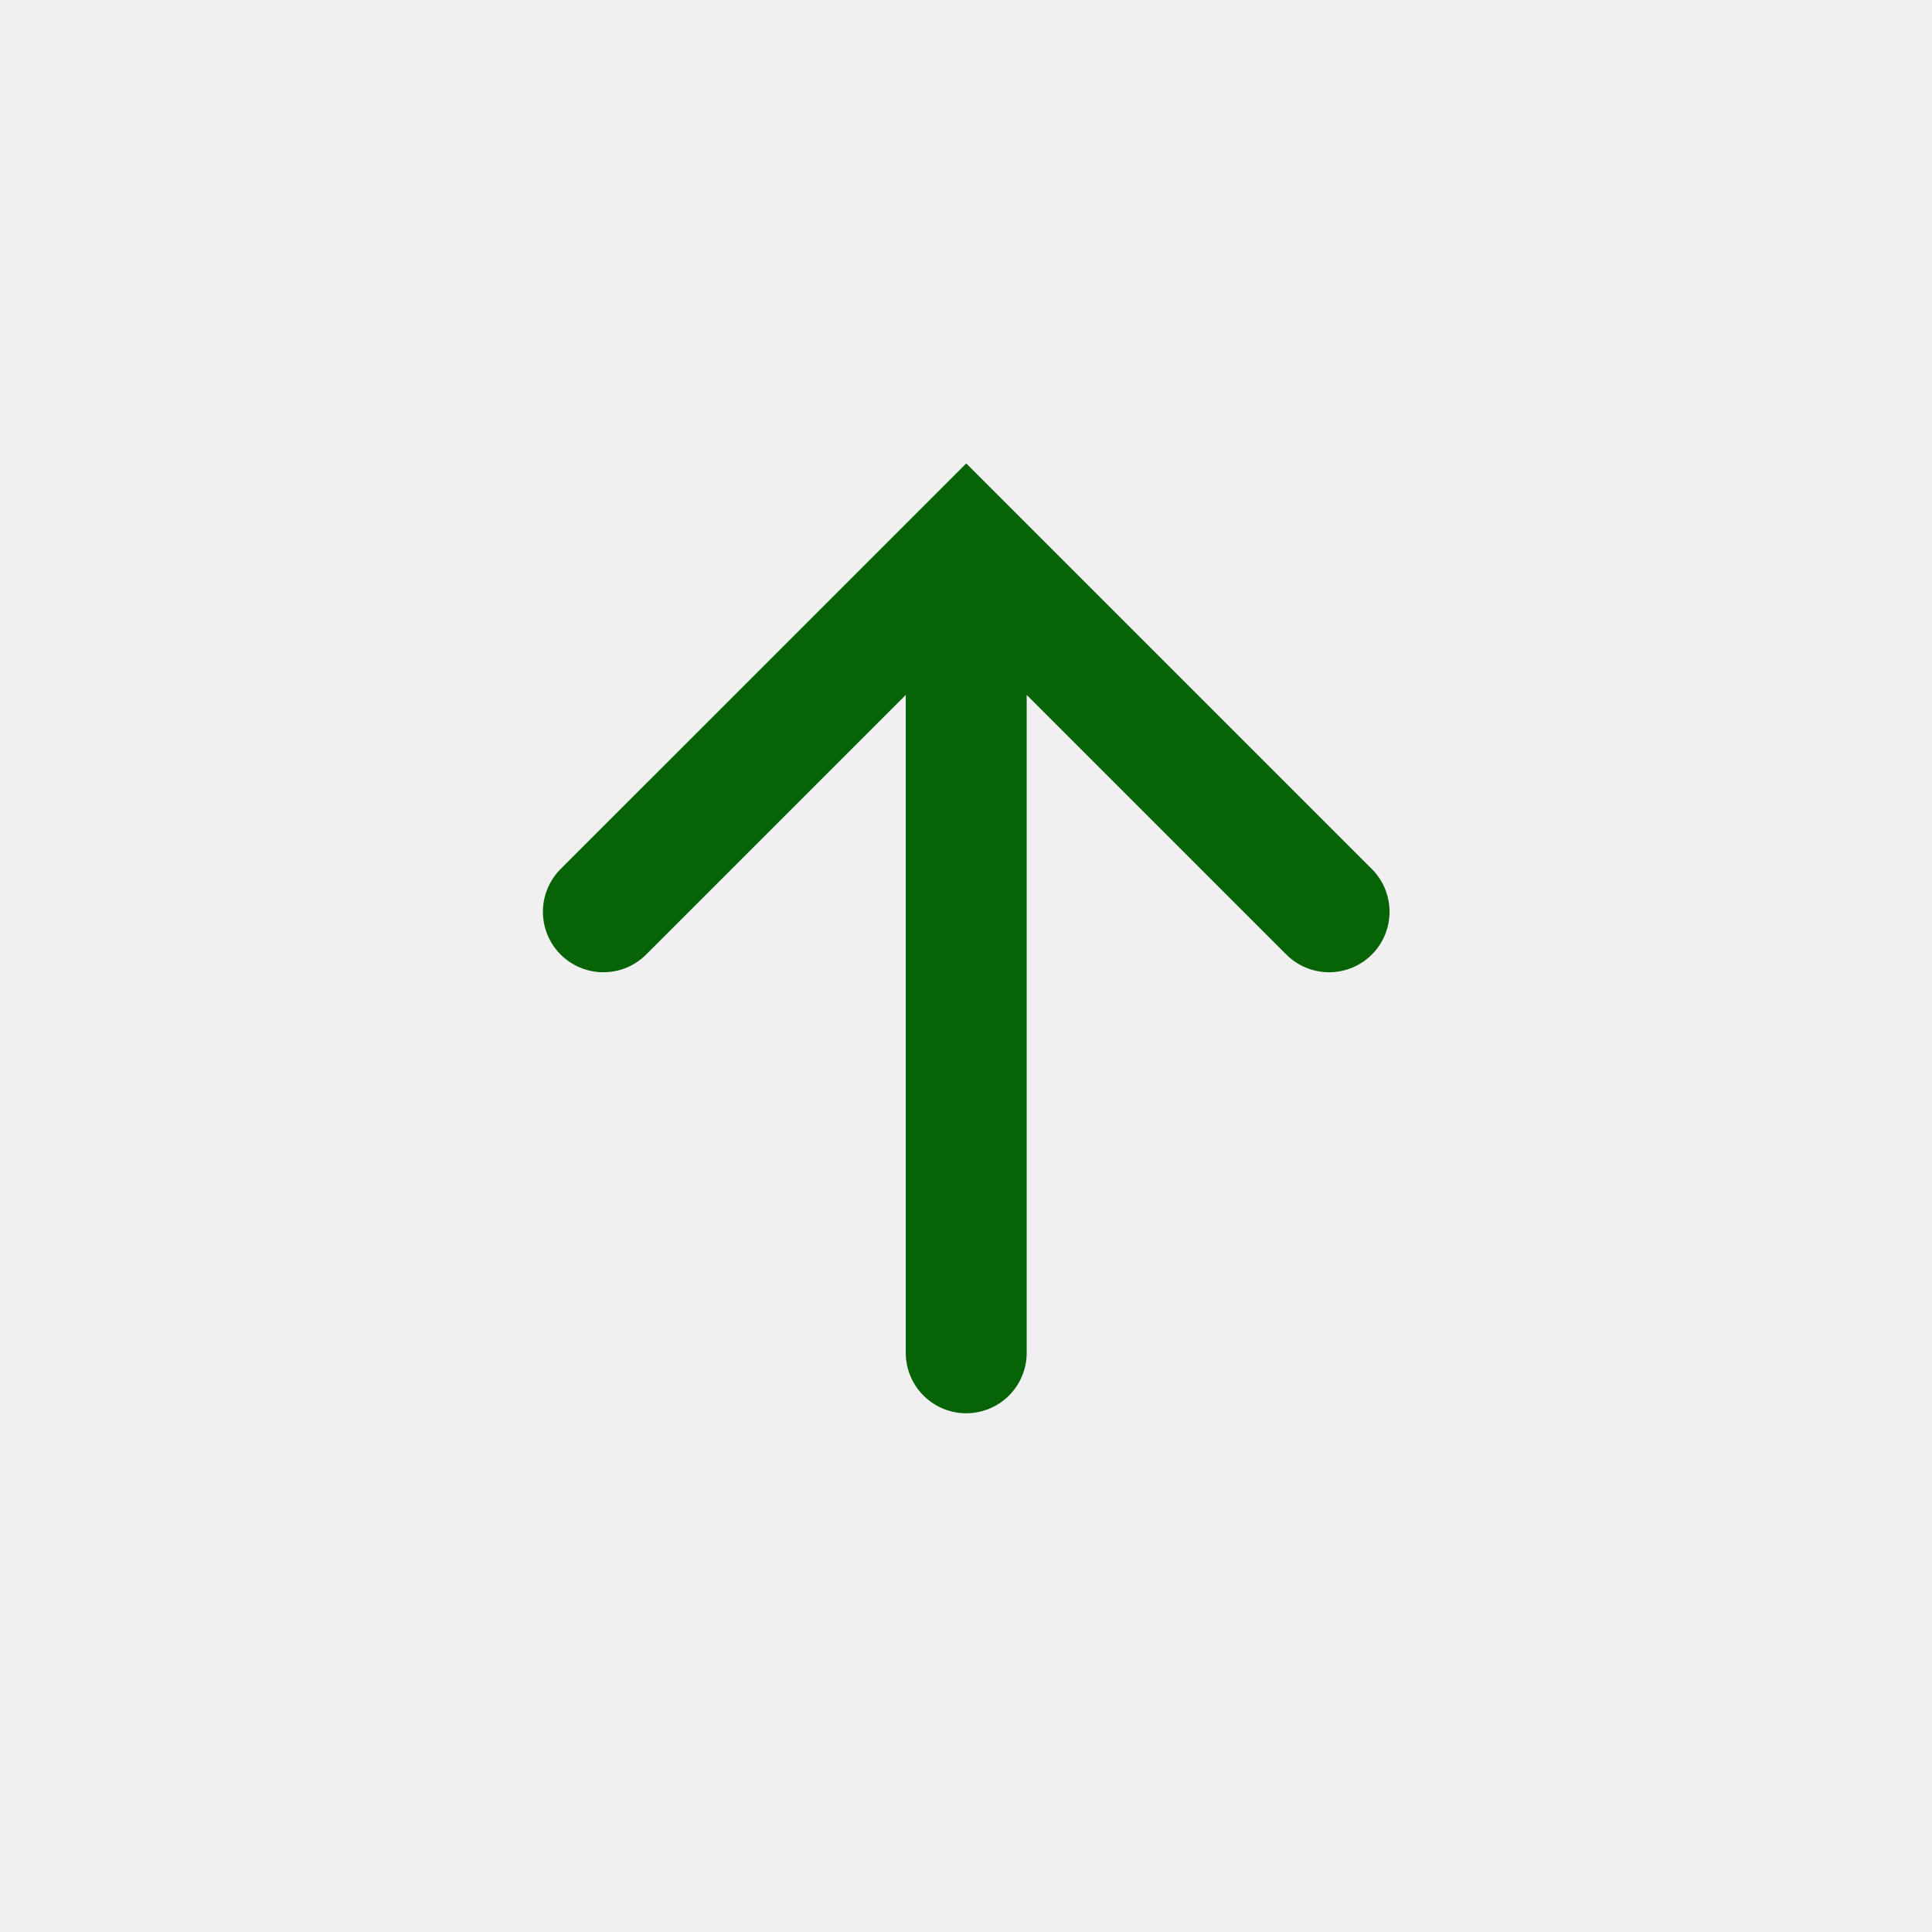
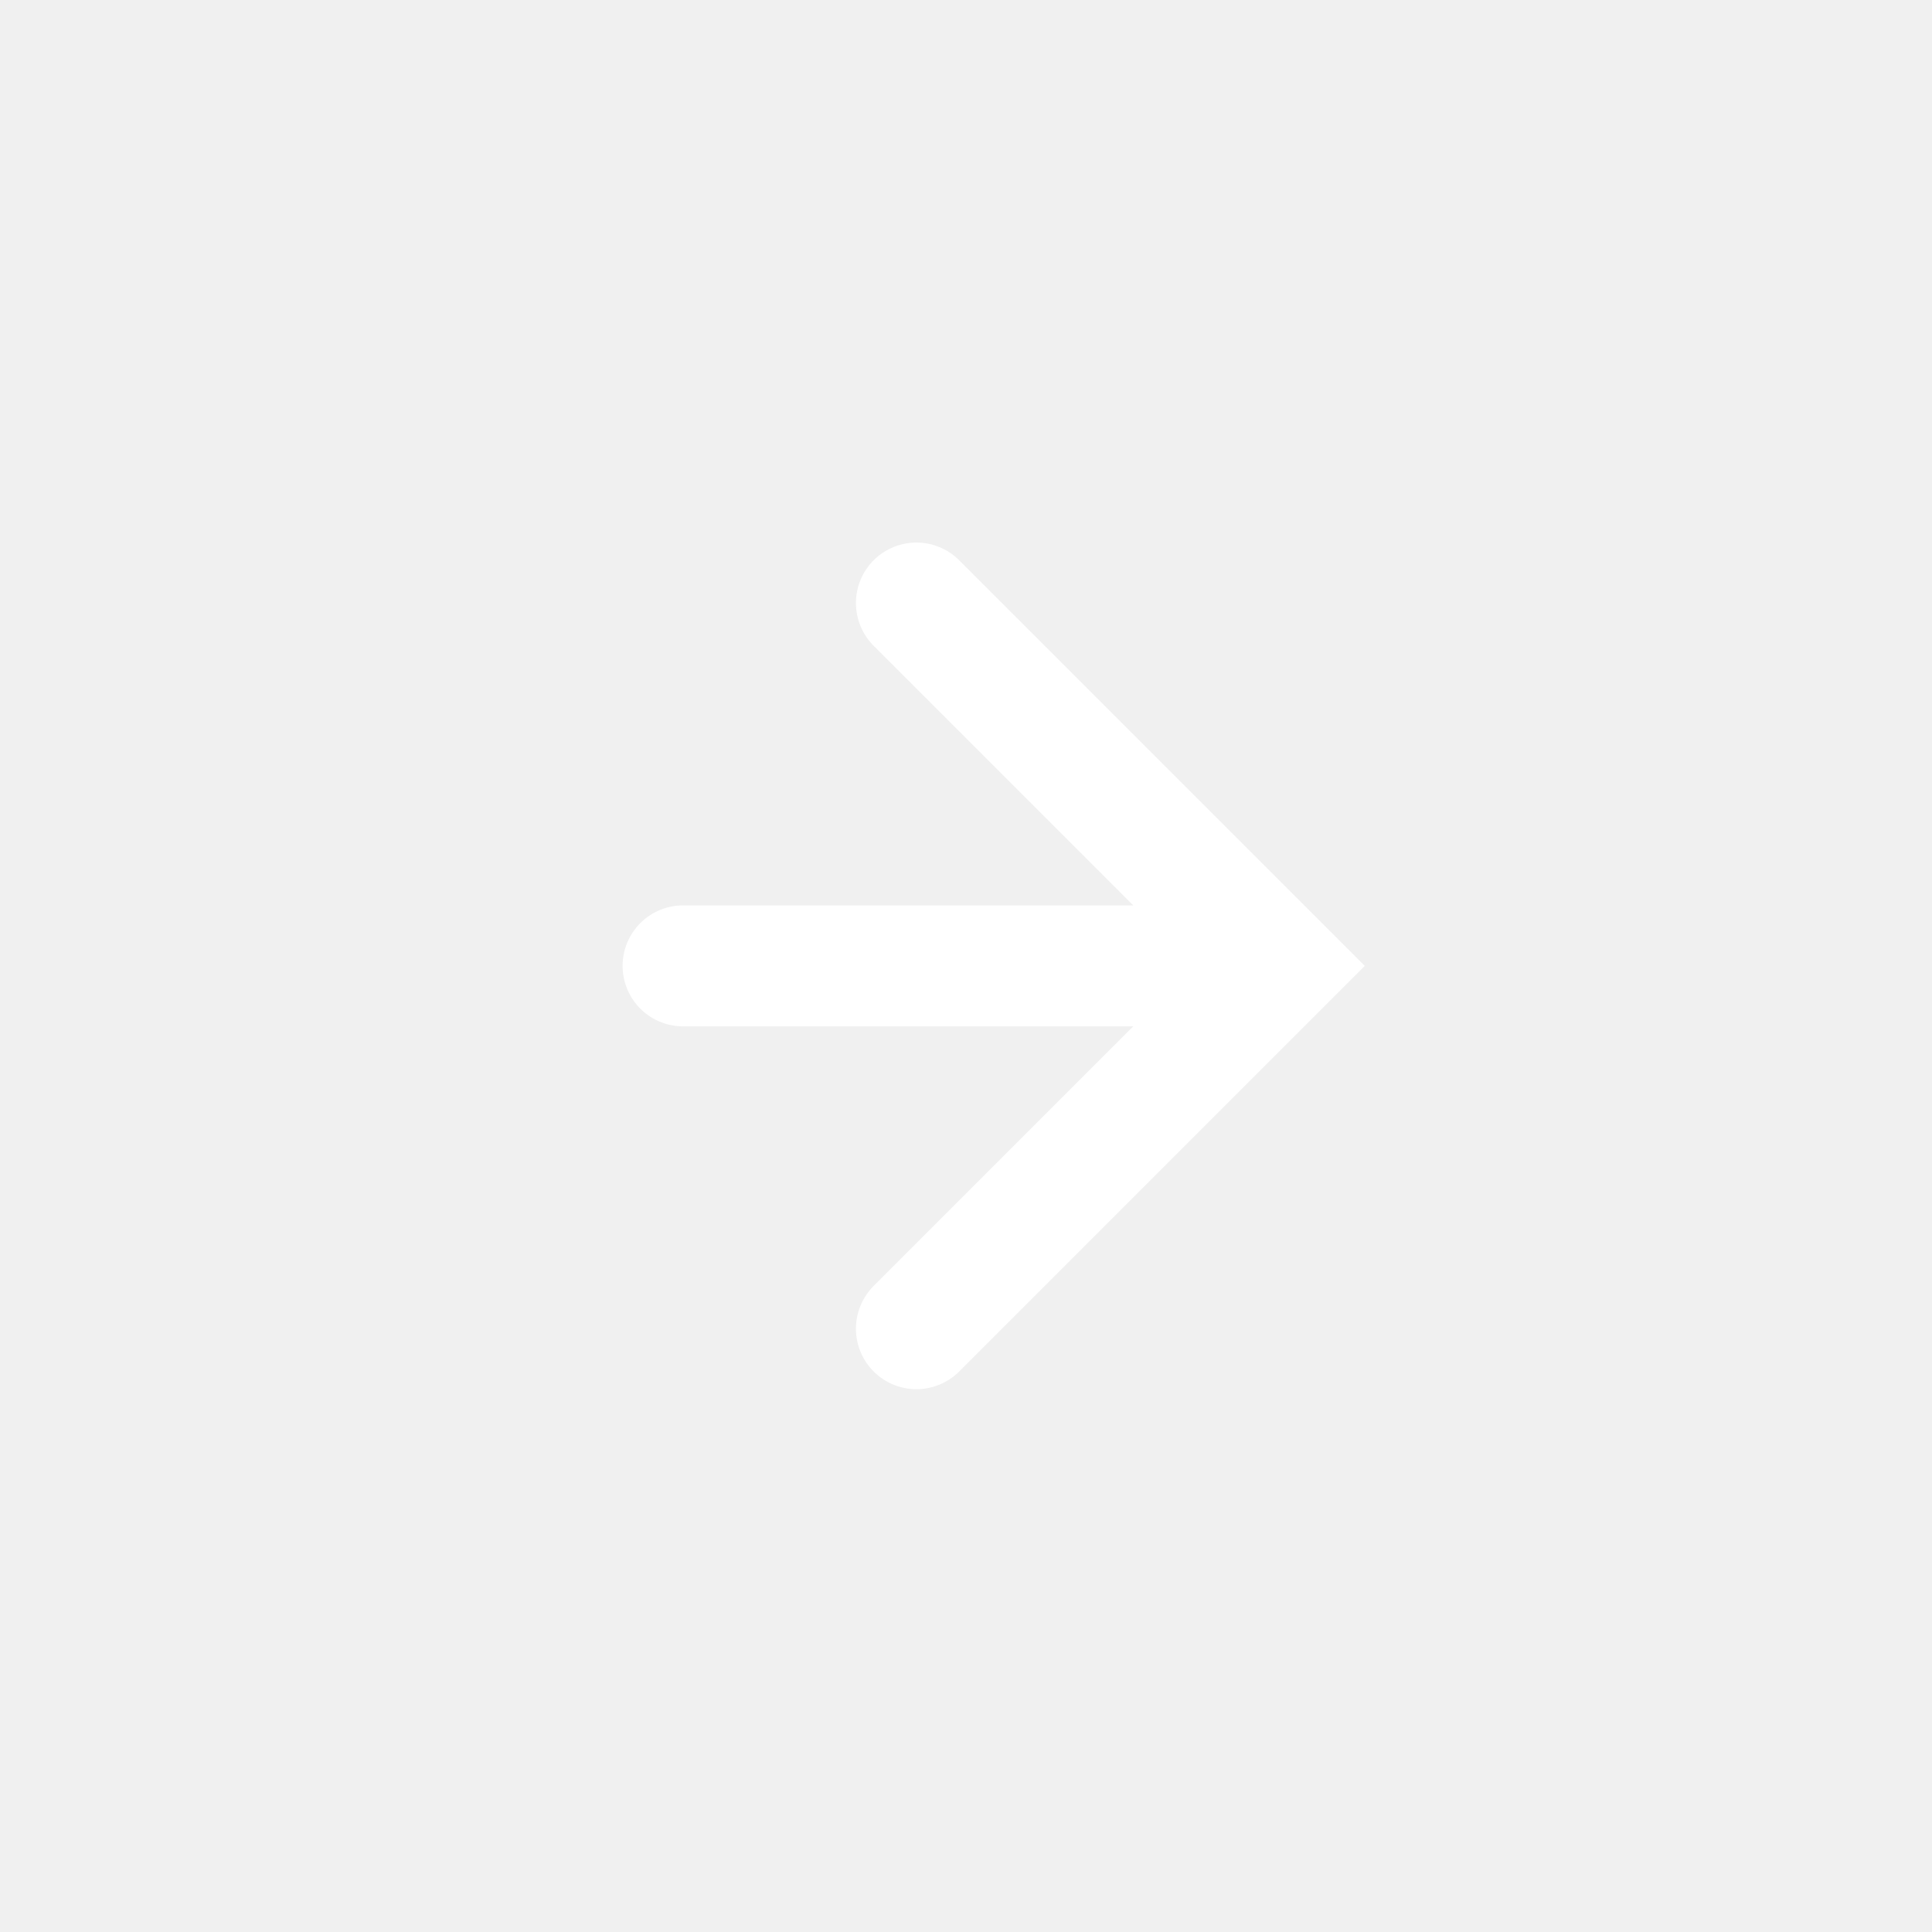
<svg xmlns="http://www.w3.org/2000/svg" width="16" height="16" viewBox="0 0 4.233 4.233" version="1.1" id="svg1" xml:space="preserve">
  <defs id="defs1">
-     <marker style="overflow:visible" id="ArrowWideRounded_reversed" refX="0" refY="0" orient="auto" markerWidth="1" markerHeight="1" viewBox="0 0 1 1" preserveAspectRatio="xMidYMid">
-       <g transform="scale(-1)" id="g4">
-         <path style="fill:none;stroke:context-stroke;stroke-width:1;stroke-linecap:round" d="M 3,-3 0,0 3,3" transform="rotate(180,0.125,0)" id="path4" />
+     <marker style="overflow:visible" id="ArrowWideRounded_reversed-5-9" refX="0" refY="0" orient="auto" markerWidth="1" markerHeight="1" viewBox="0 0 1 1" preserveAspectRatio="xMidYMid">
+       <g transform="scale(-1)" id="g4-6-3">
+         <path style="fill:none;stroke:context-stroke;stroke-width:1;stroke-linecap:round" d="M 3,-3 0,0 3,3" transform="rotate(180,0.125,0)" id="path4-2-6" />
      </g>
    </marker>
  </defs>
-   <g id="layer1" transform="translate(-224.934,-21.96605)" style="display:inline">
-     <path style="fill:none;stroke:#066406;stroke-width:0.265;stroke-linecap:round;stroke-linejoin:round;stroke-dasharray:none;stroke-opacity:1;marker-start:url(#ArrowWideRounded_reversed)" d="m 227.051,23.235 v 1.695" id="path1" />
+   <g id="layer1" transform="translate(-230.0144,-27.39278)" style="display:inline">
+     <path style="display:inline;fill:none;stroke:#ffffff;stroke-width:0.265;stroke-linecap:round;stroke-linejoin:round;stroke-dasharray:none;stroke-opacity:1;marker-start:url(#ArrowWideRounded_reversed-5-9)" d="m 232.751,29.509 -1.24,1e-6" id="path1-2-6" />
  </g>
</svg>
